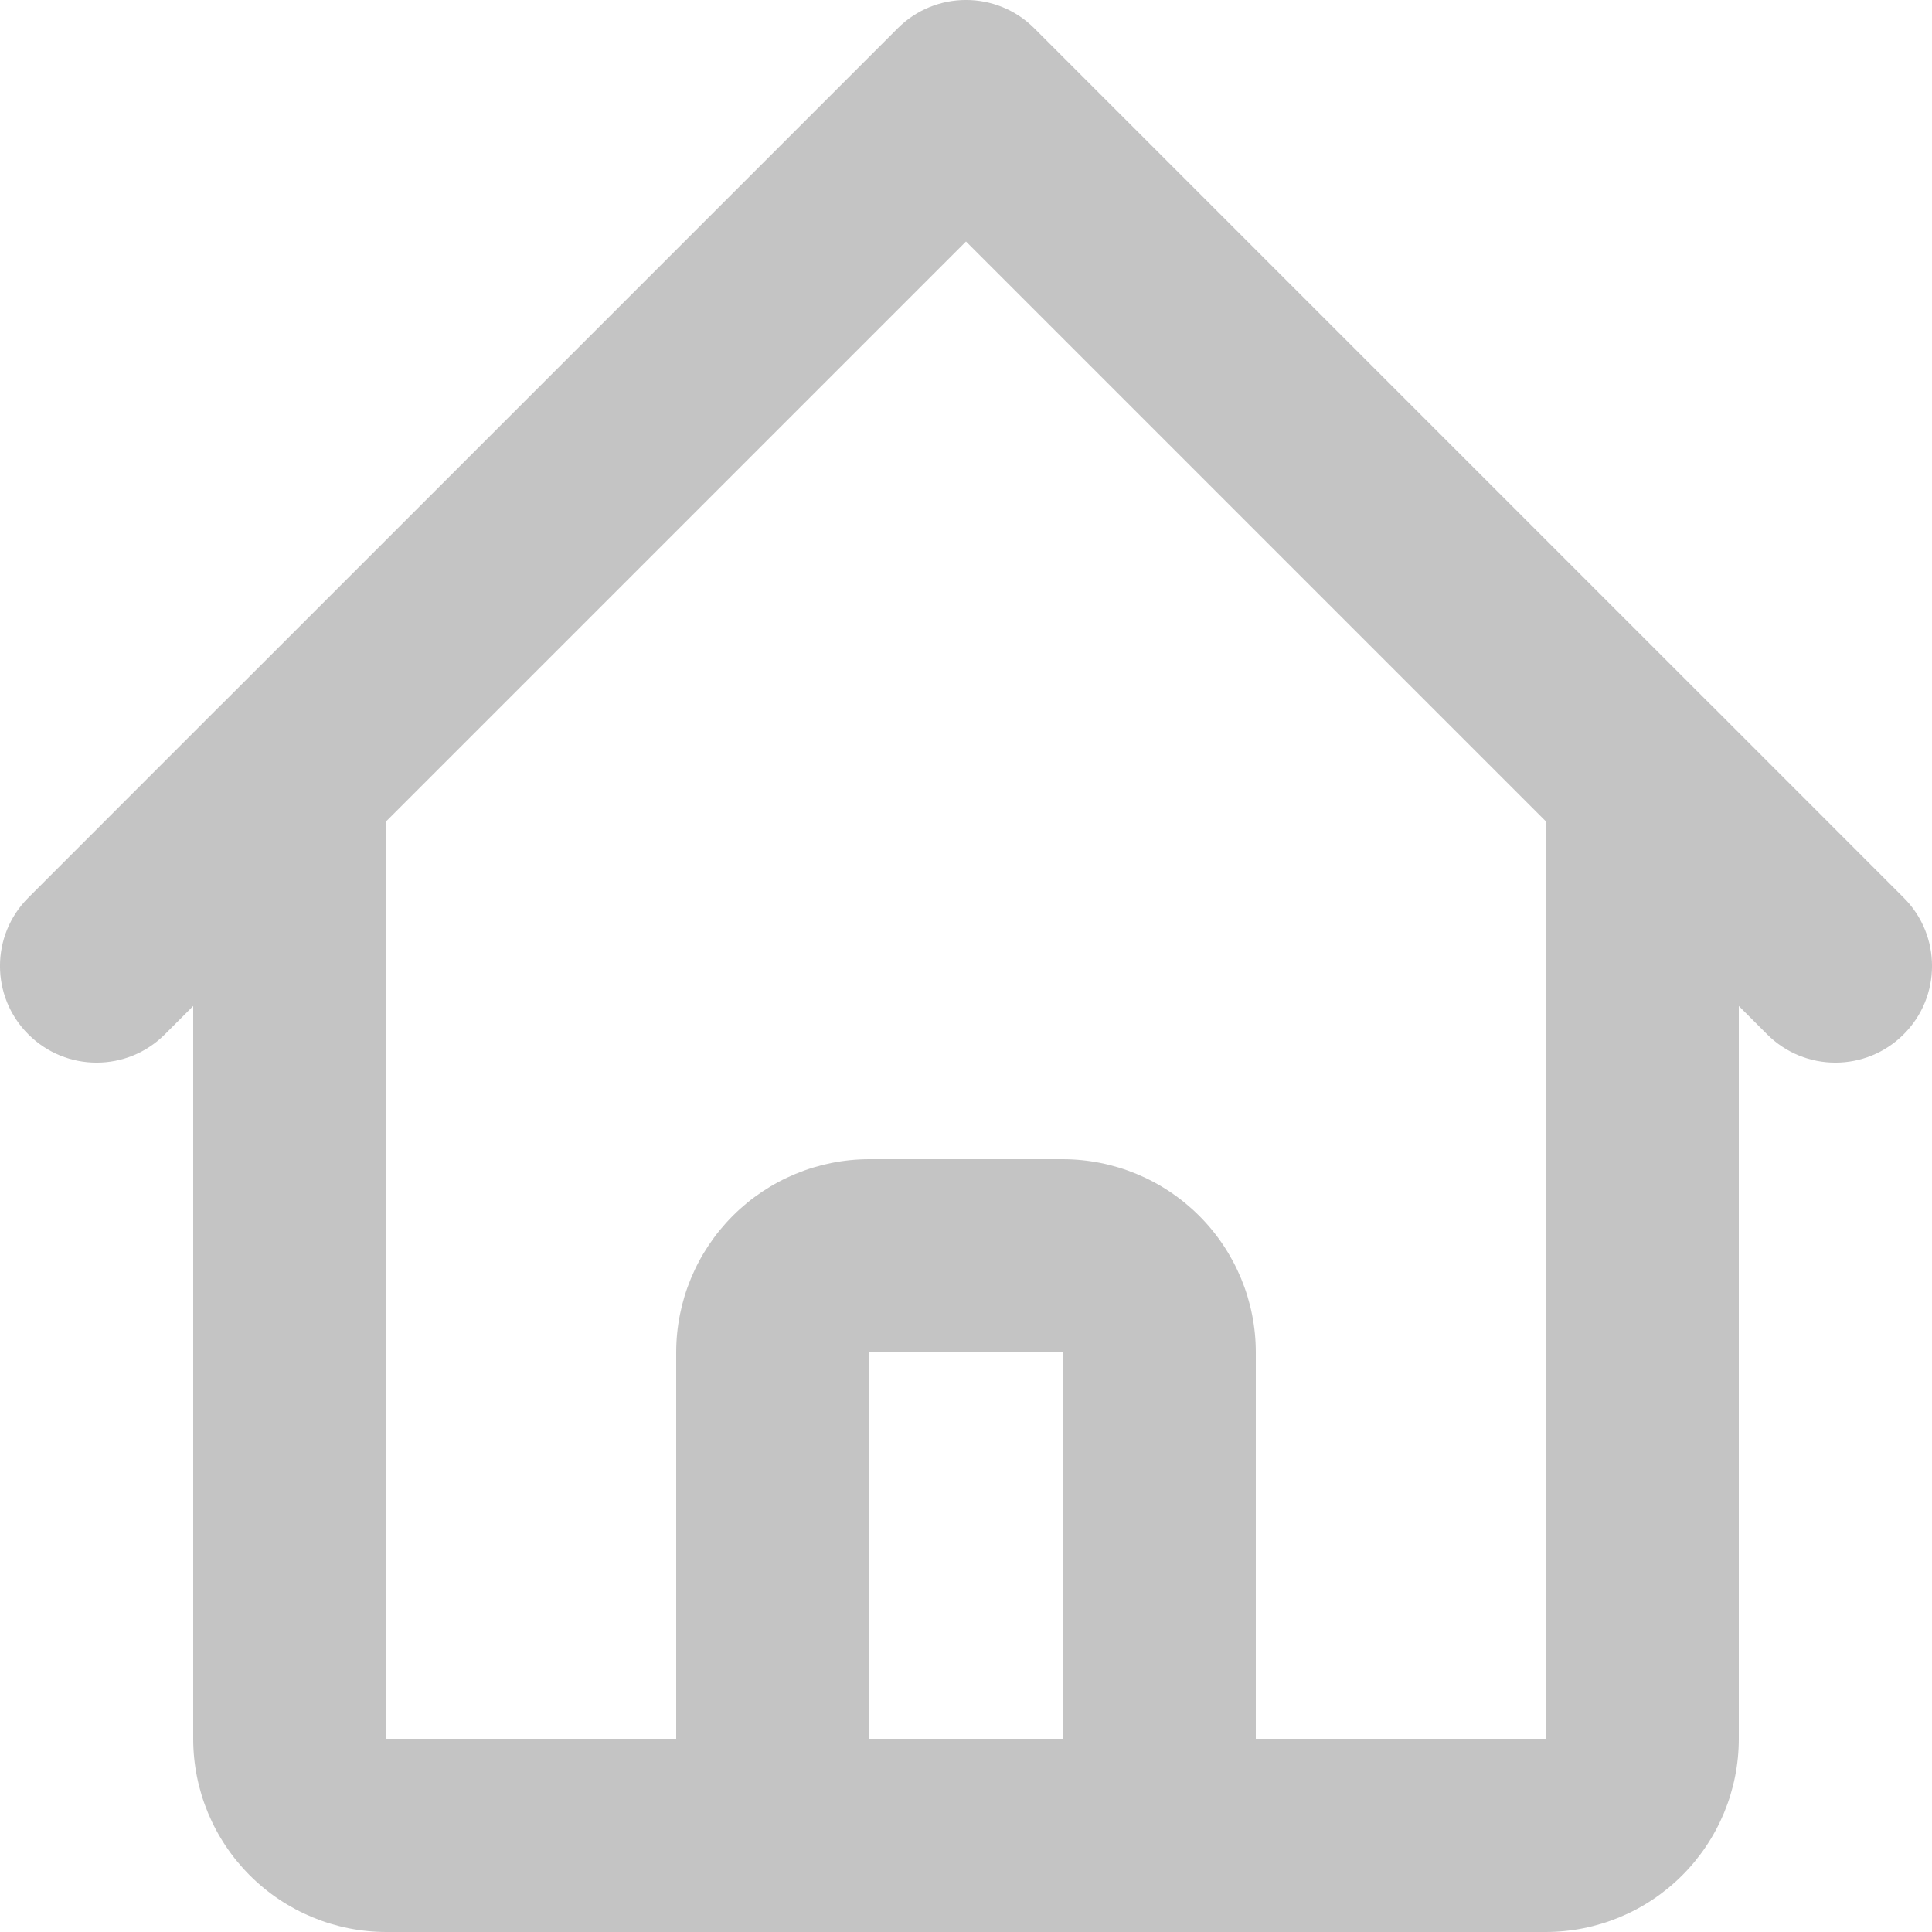
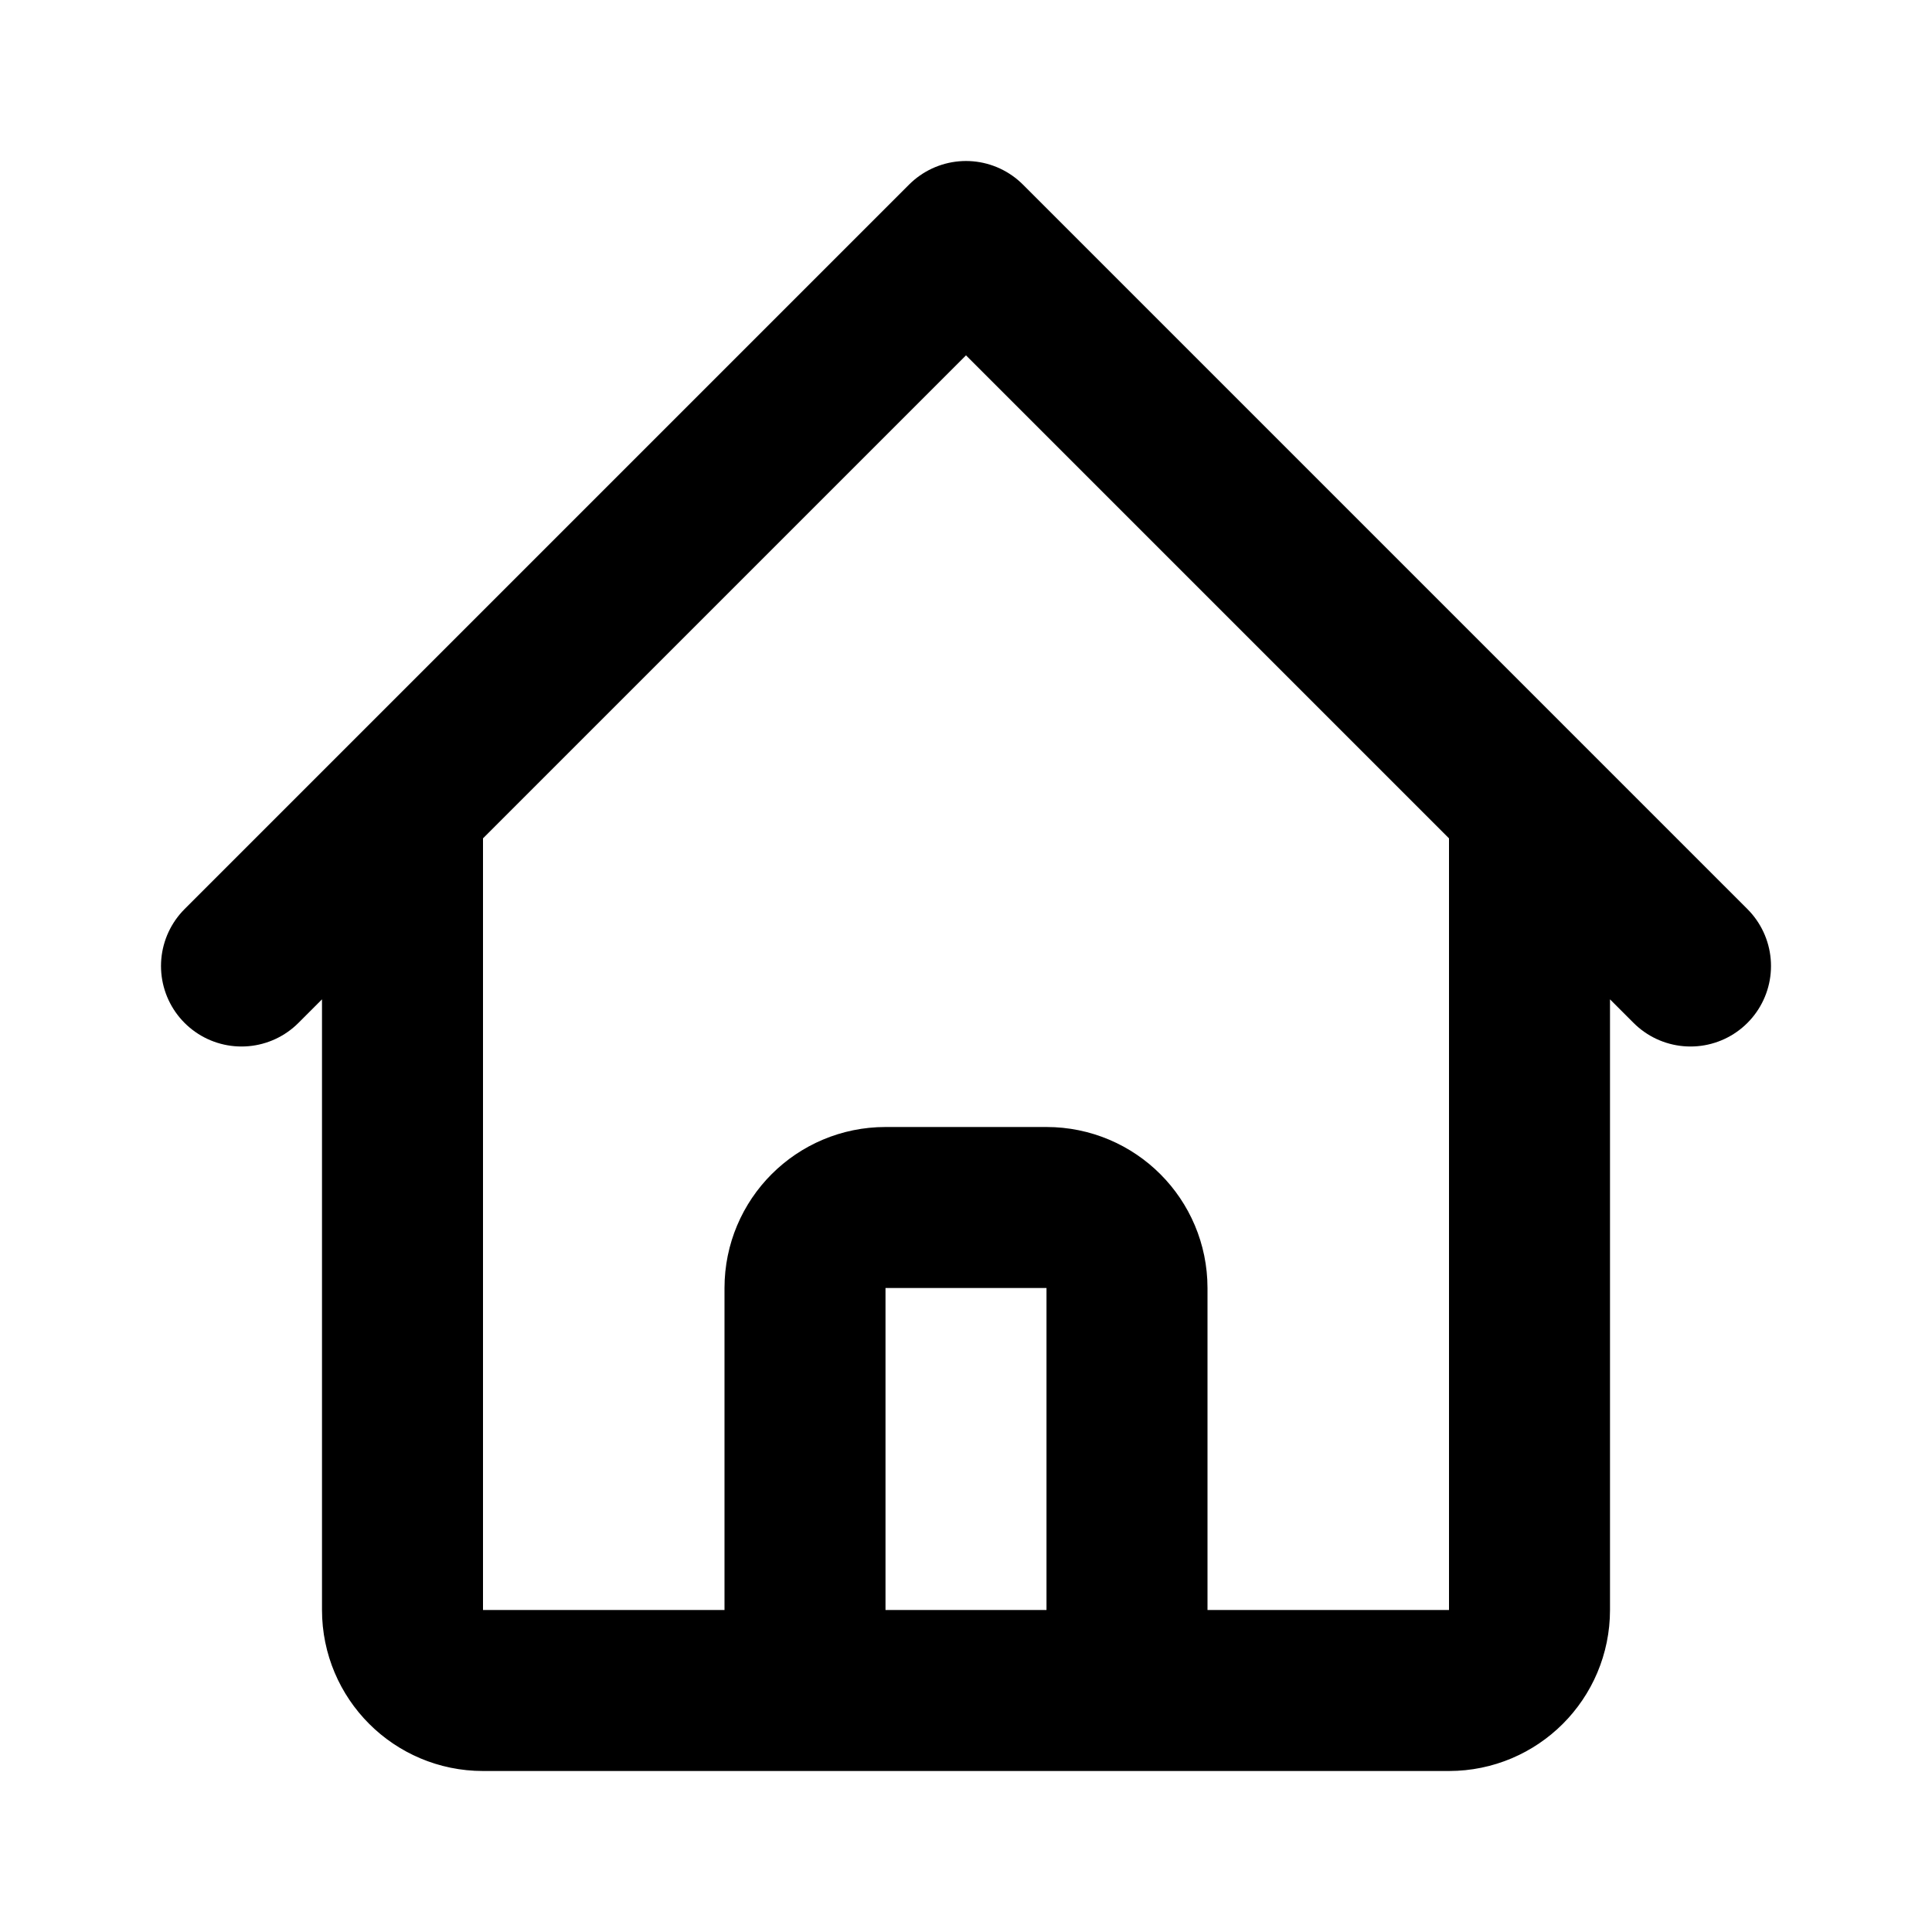
- <svg xmlns="http://www.w3.org/2000/svg" width="20" height="20" viewBox="0 0 20 20" fill="none">
-   <g id="home">
-     <path id="Subtract" fill-rule="evenodd" clip-rule="evenodd" d="M10.707 0.293C10.317 -0.098 9.683 -0.098 9.293 0.293L2.297 7.289L2.289 7.296L0.293 9.293C-0.098 9.683 -0.098 10.317 0.293 10.707C0.683 11.098 1.317 11.098 1.707 10.707L2 10.414V18C2 18.53 2.211 19.039 2.586 19.414C2.961 19.789 3.47 20 4 20H7H13H16C16.53 20 17.039 19.789 17.414 19.414C17.789 19.039 18 18.53 18 18V10.414L18.293 10.707C18.683 11.098 19.317 11.098 19.707 10.707C20.098 10.317 20.098 9.683 19.707 9.293L17.711 7.296L17.703 7.289L10.707 0.293ZM4 9V8.5L10 2.5L16 8.5V9V10.5V13.676V18H14.428H13V16.074V14C13 13.47 12.789 12.961 12.414 12.586C12.039 12.211 11.53 12 11 12H9C8.47 12 7.961 12.211 7.586 12.586C7.211 12.961 7 13.47 7 14V16.074V18H5.572H4V13.676V10.5V10V9ZM11 14V18H9V14H11Z" fill="#C4C4C4" />
-   </g>
+ <svg xmlns="http://www.w3.org/2000/svg" class="sidebar-icon mr-m" fill="none" viewBox="0 0 24 24" stroke="currentColor">
+   <path stroke-linecap="round" stroke-linejoin="round" stroke-width="2" d="M3 12l2-2m0 0l7-7 7 7M5 10v10a1 1 0 001 1h3m10-11l2 2m-2-2v10a1 1 0 01-1 1h-3m-6 0a1 1 0 001-1v-4a1 1 0 011-1h2a1 1 0 011 1v4a1 1 0 001 1m-6 0h6" />
</svg>
